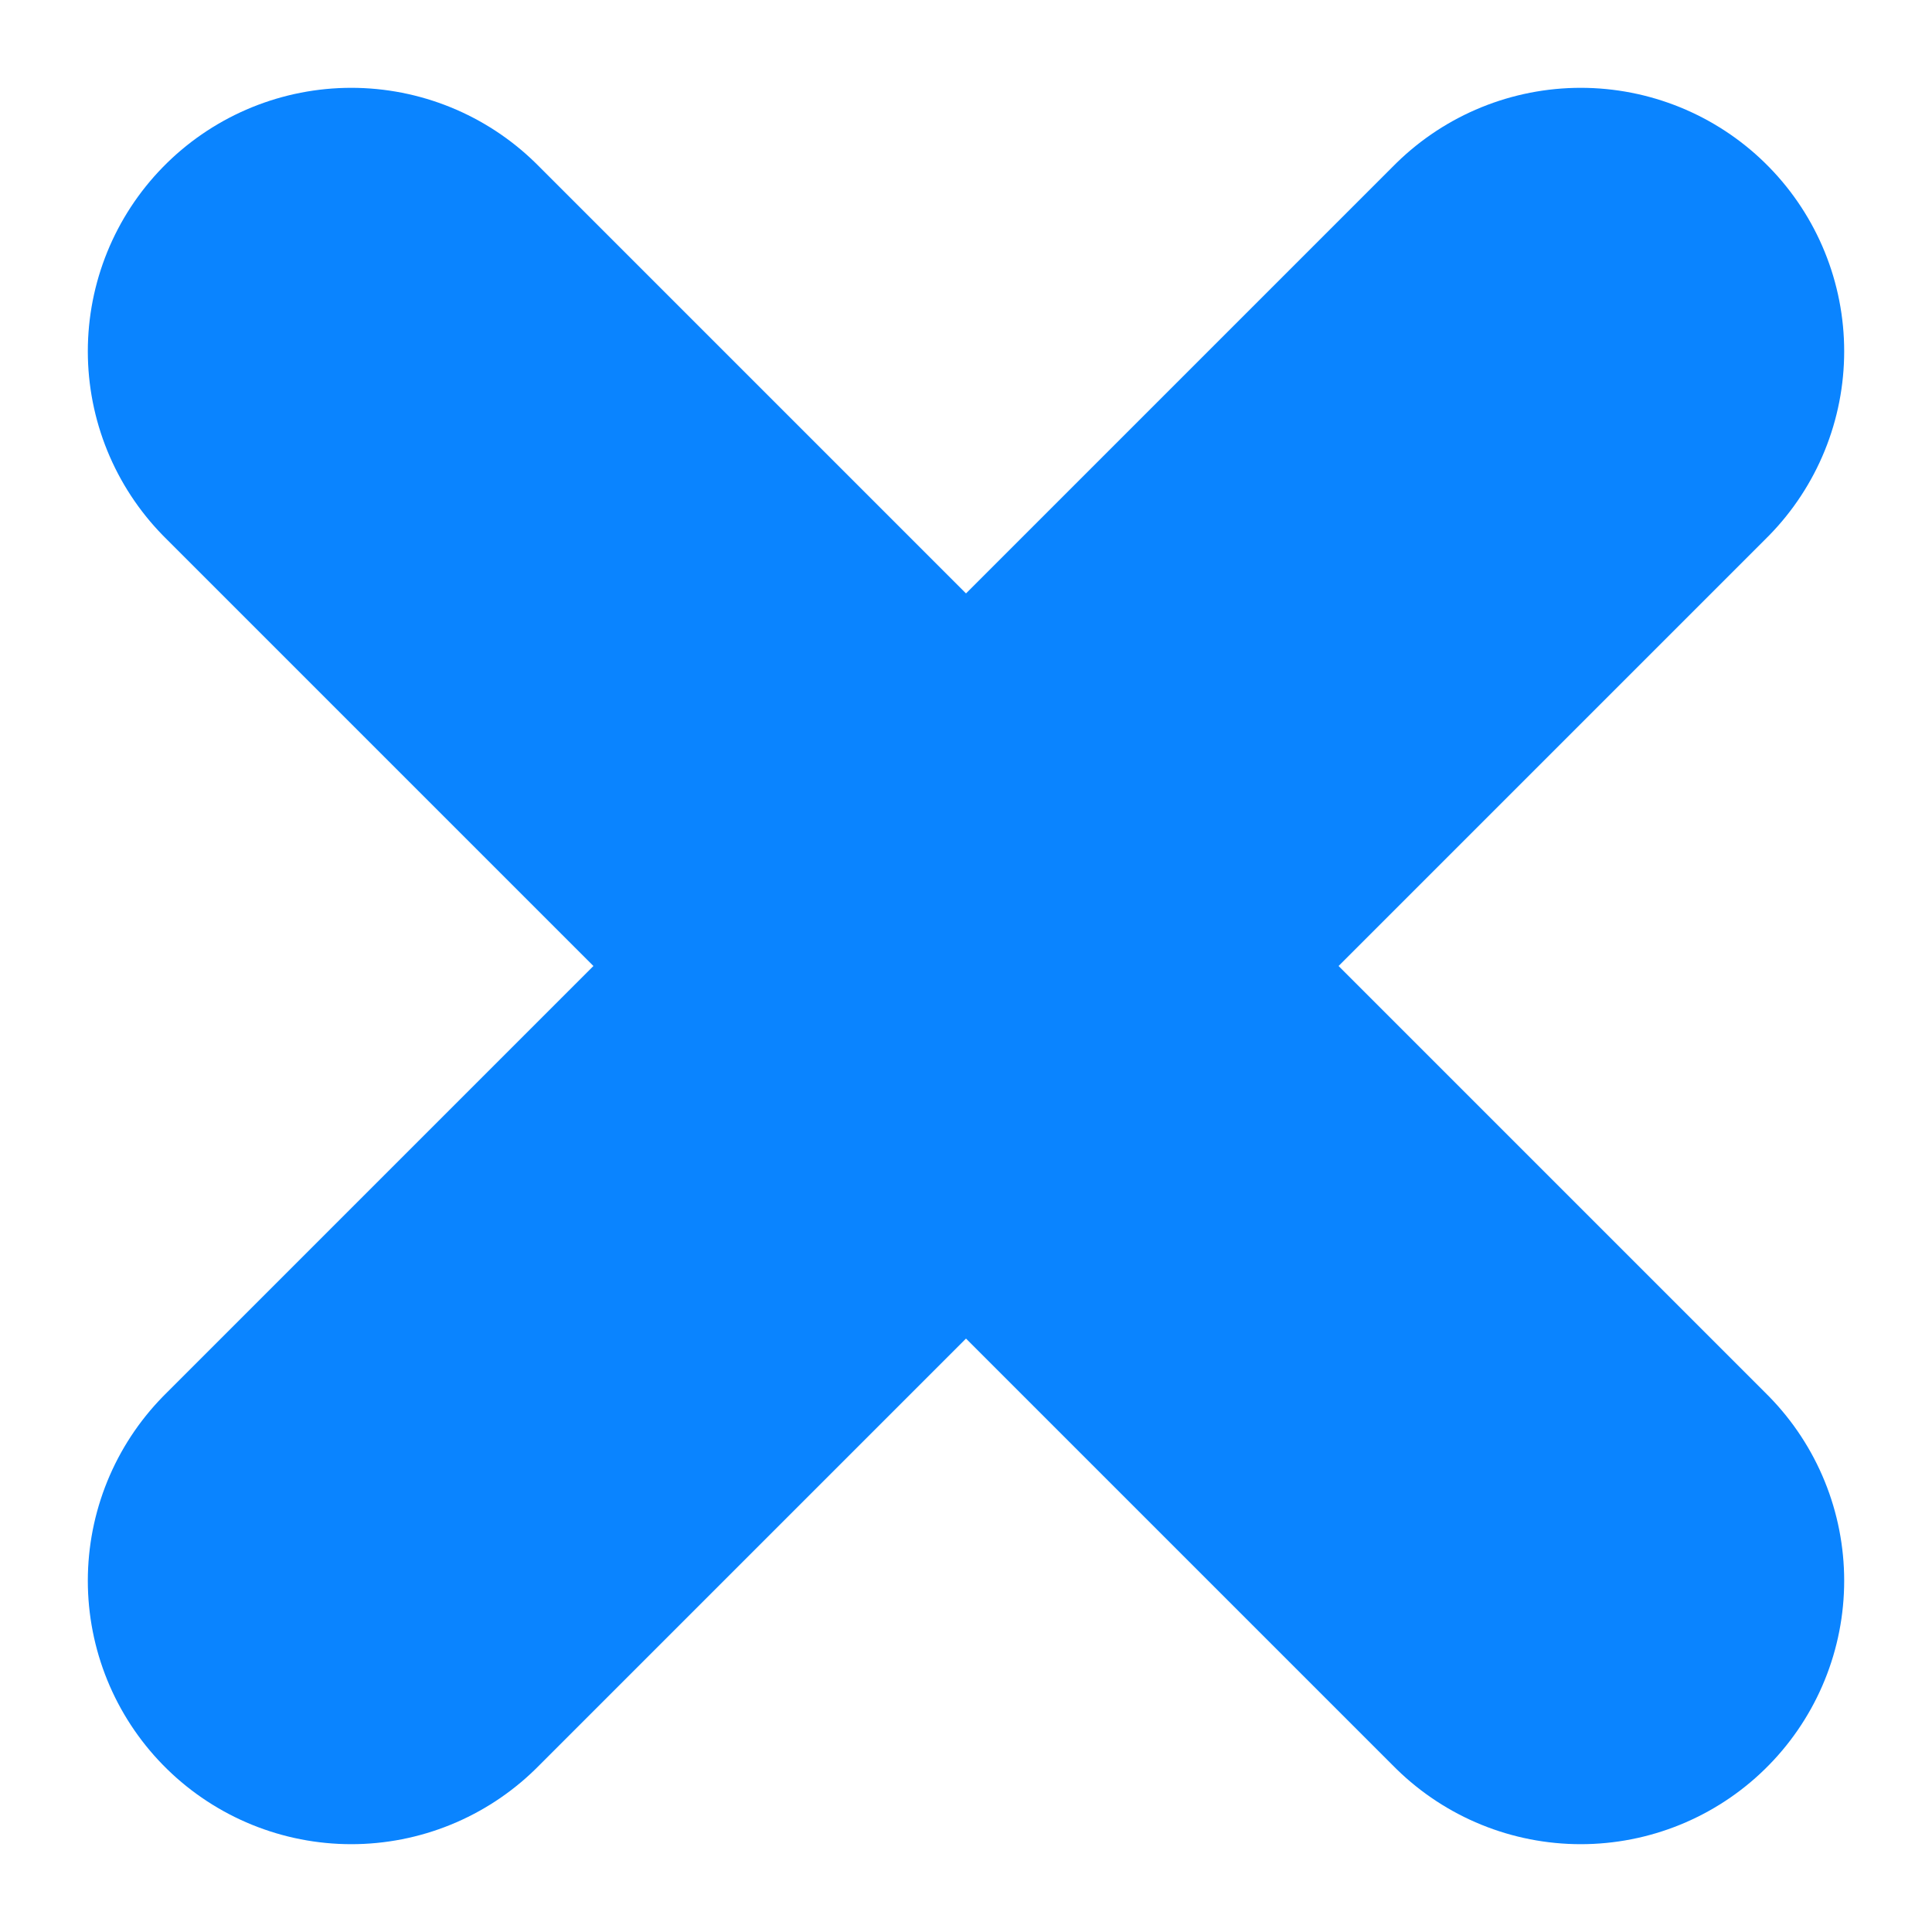
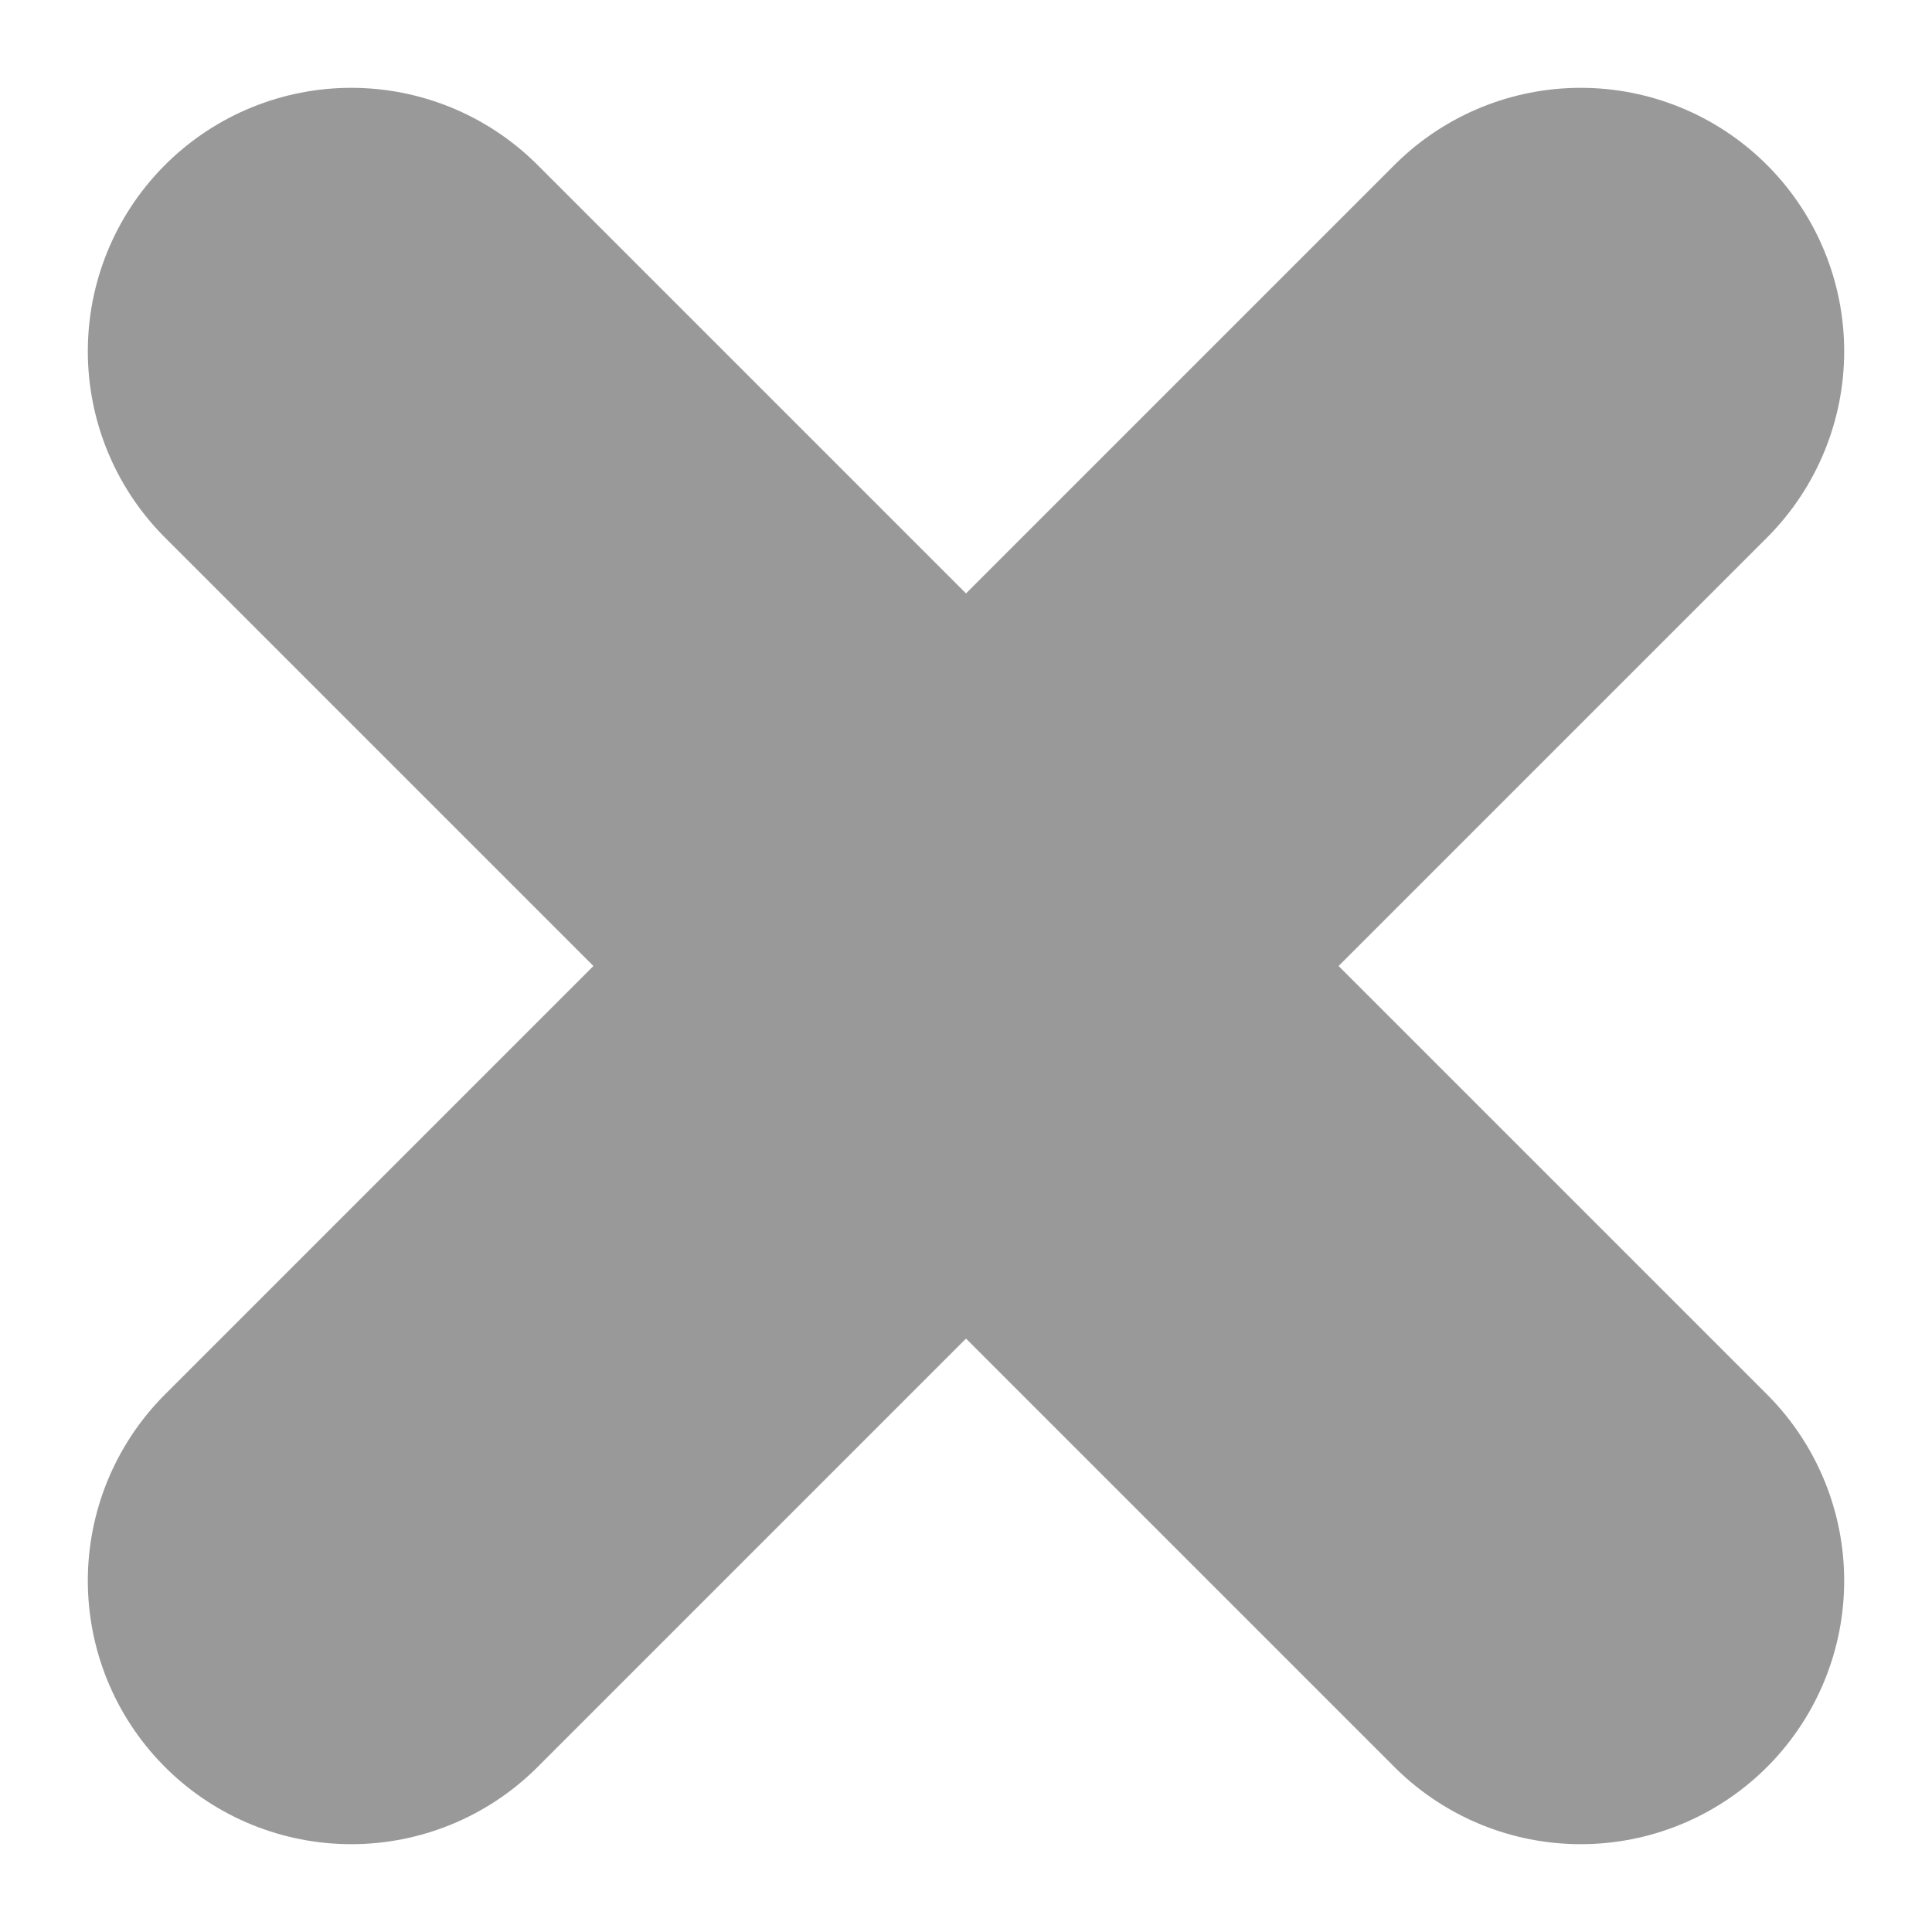
<svg xmlns="http://www.w3.org/2000/svg" width="11" height="11" viewBox="0 0 11 11" fill="none">
-   <path d="M5.5 5.5L2 2M5.5 5.5L9 9M5.5 5.5L9 2M5.5 5.5L2 9" stroke="#0A84FF" stroke-width="3" stroke-linecap="round" stroke-linejoin="round" />
+   <path d="M5.5 5.5L2 2M5.5 5.5L9 9M5.5 5.5L9 2M5.5 5.5L2 9" stroke="#999999" stroke-width="3" stroke-linecap="round" stroke-linejoin="round" />
</svg>
